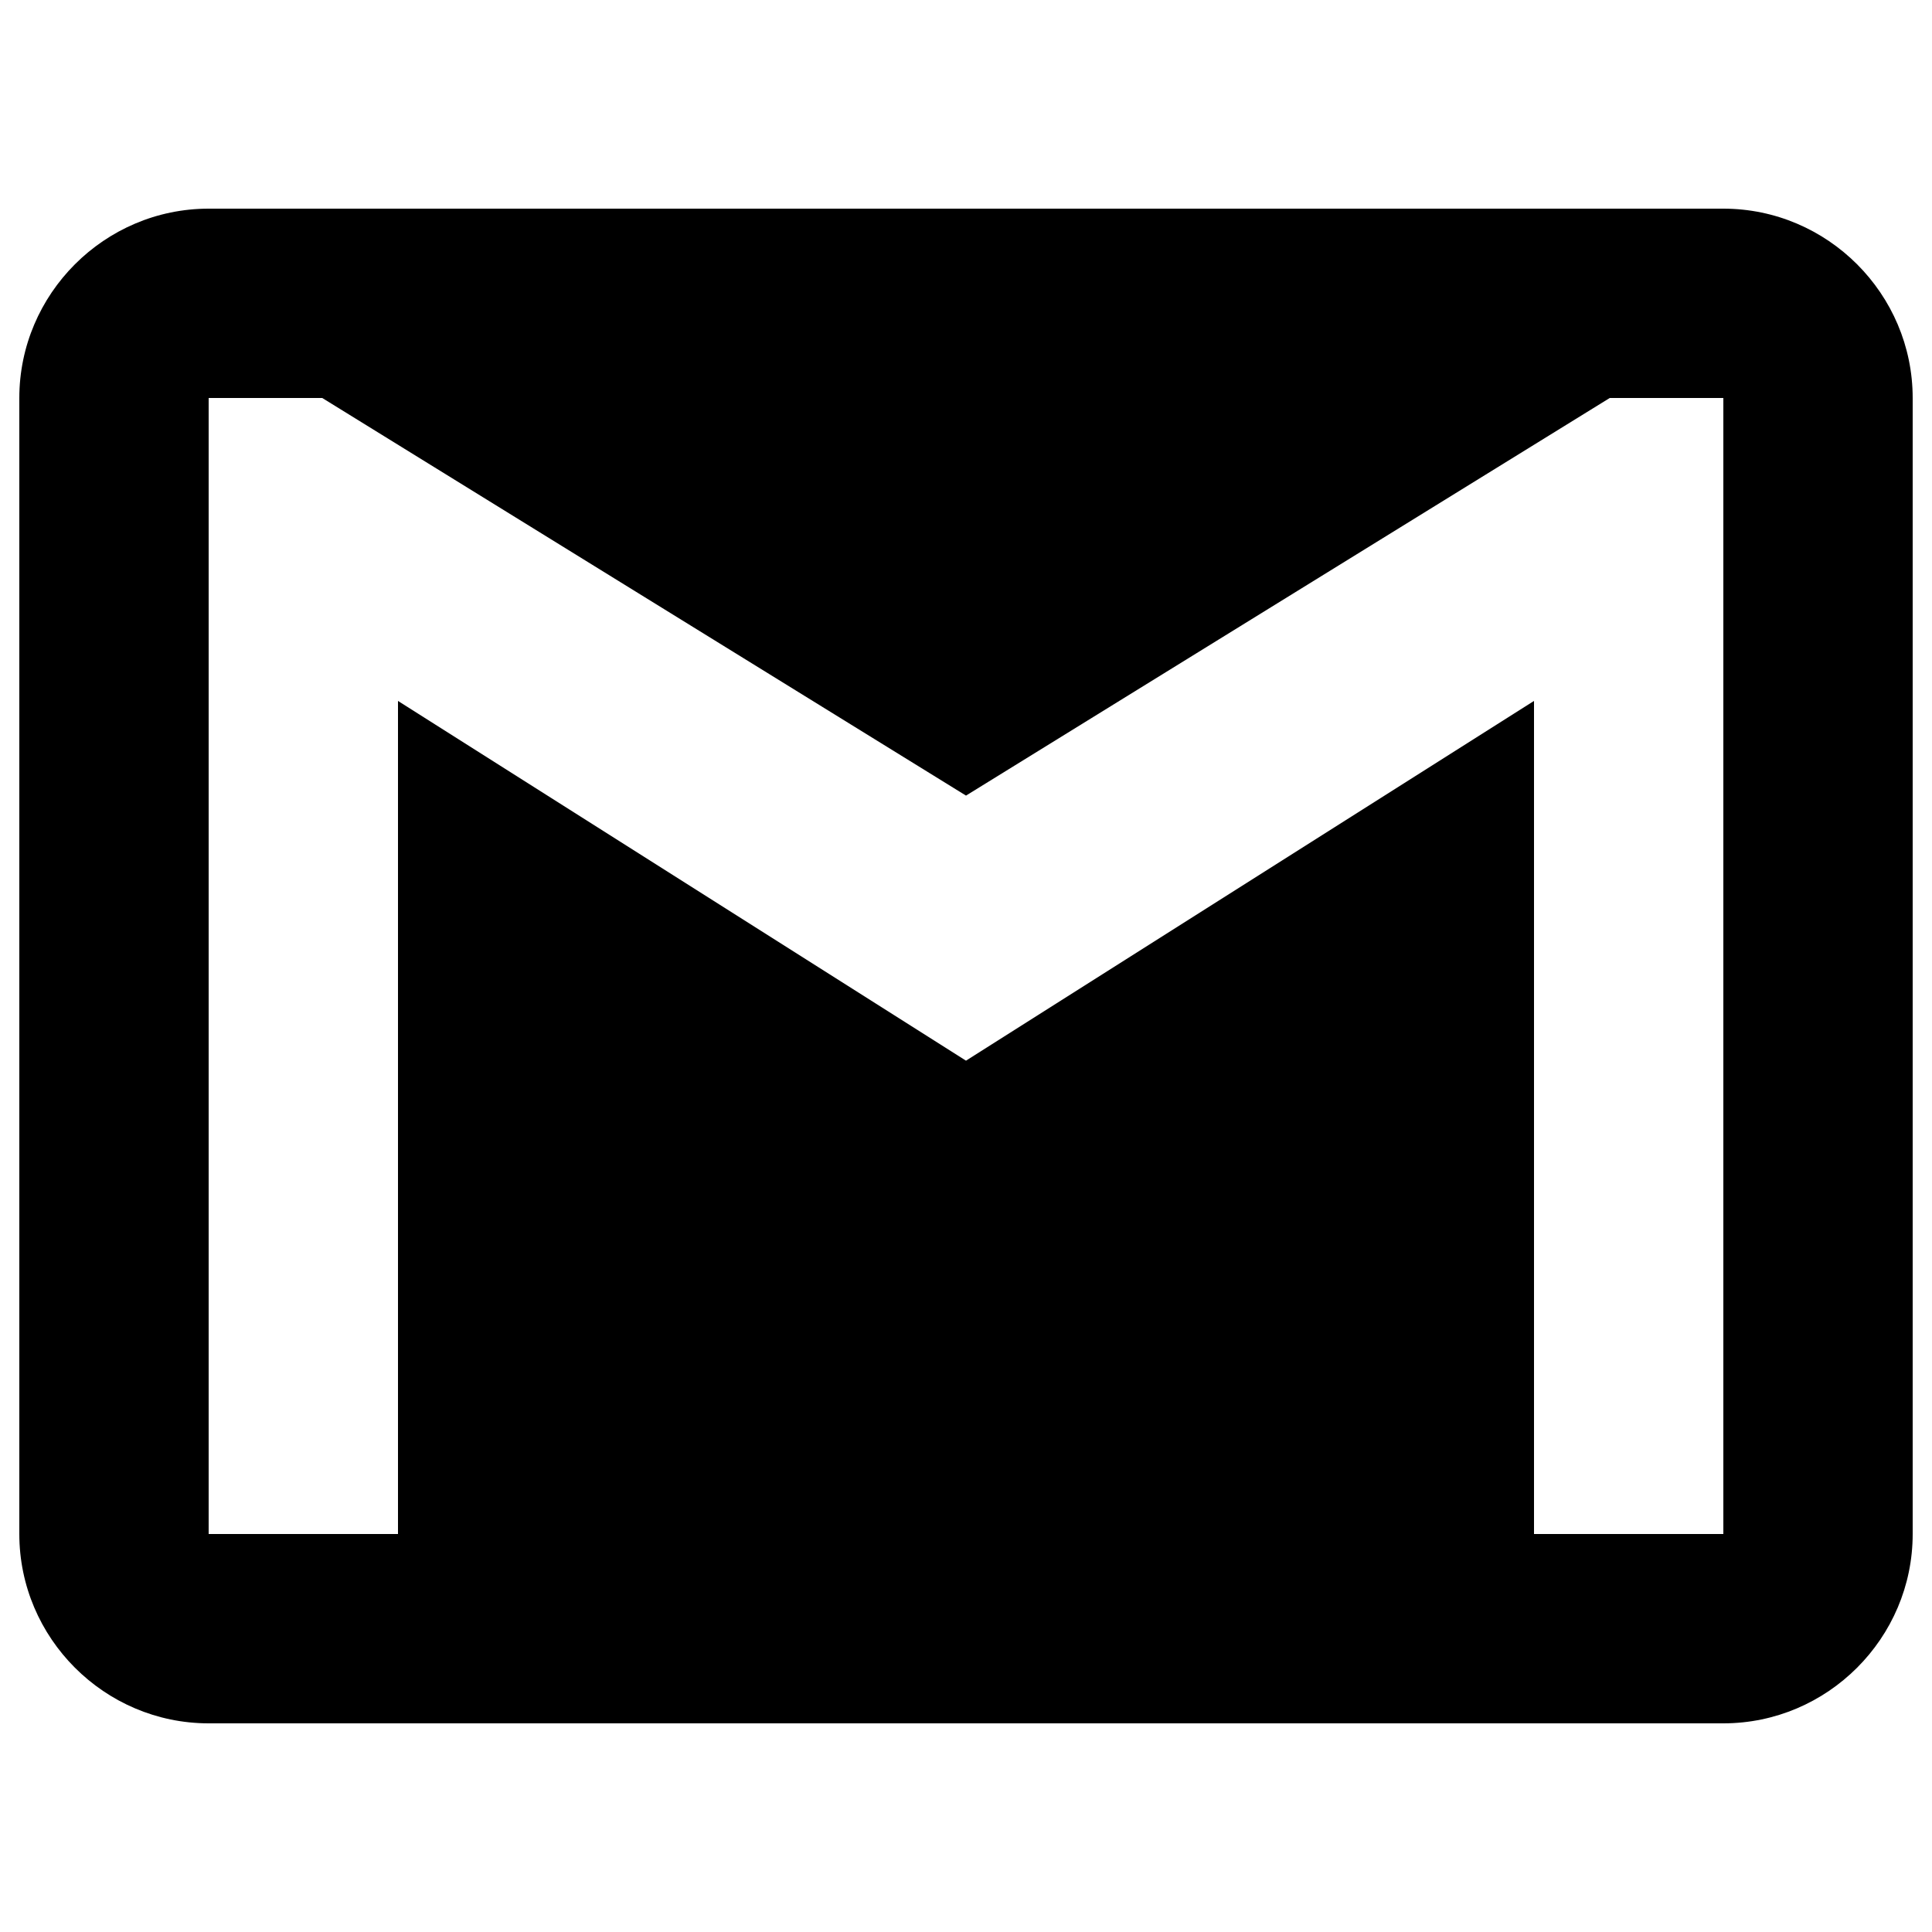
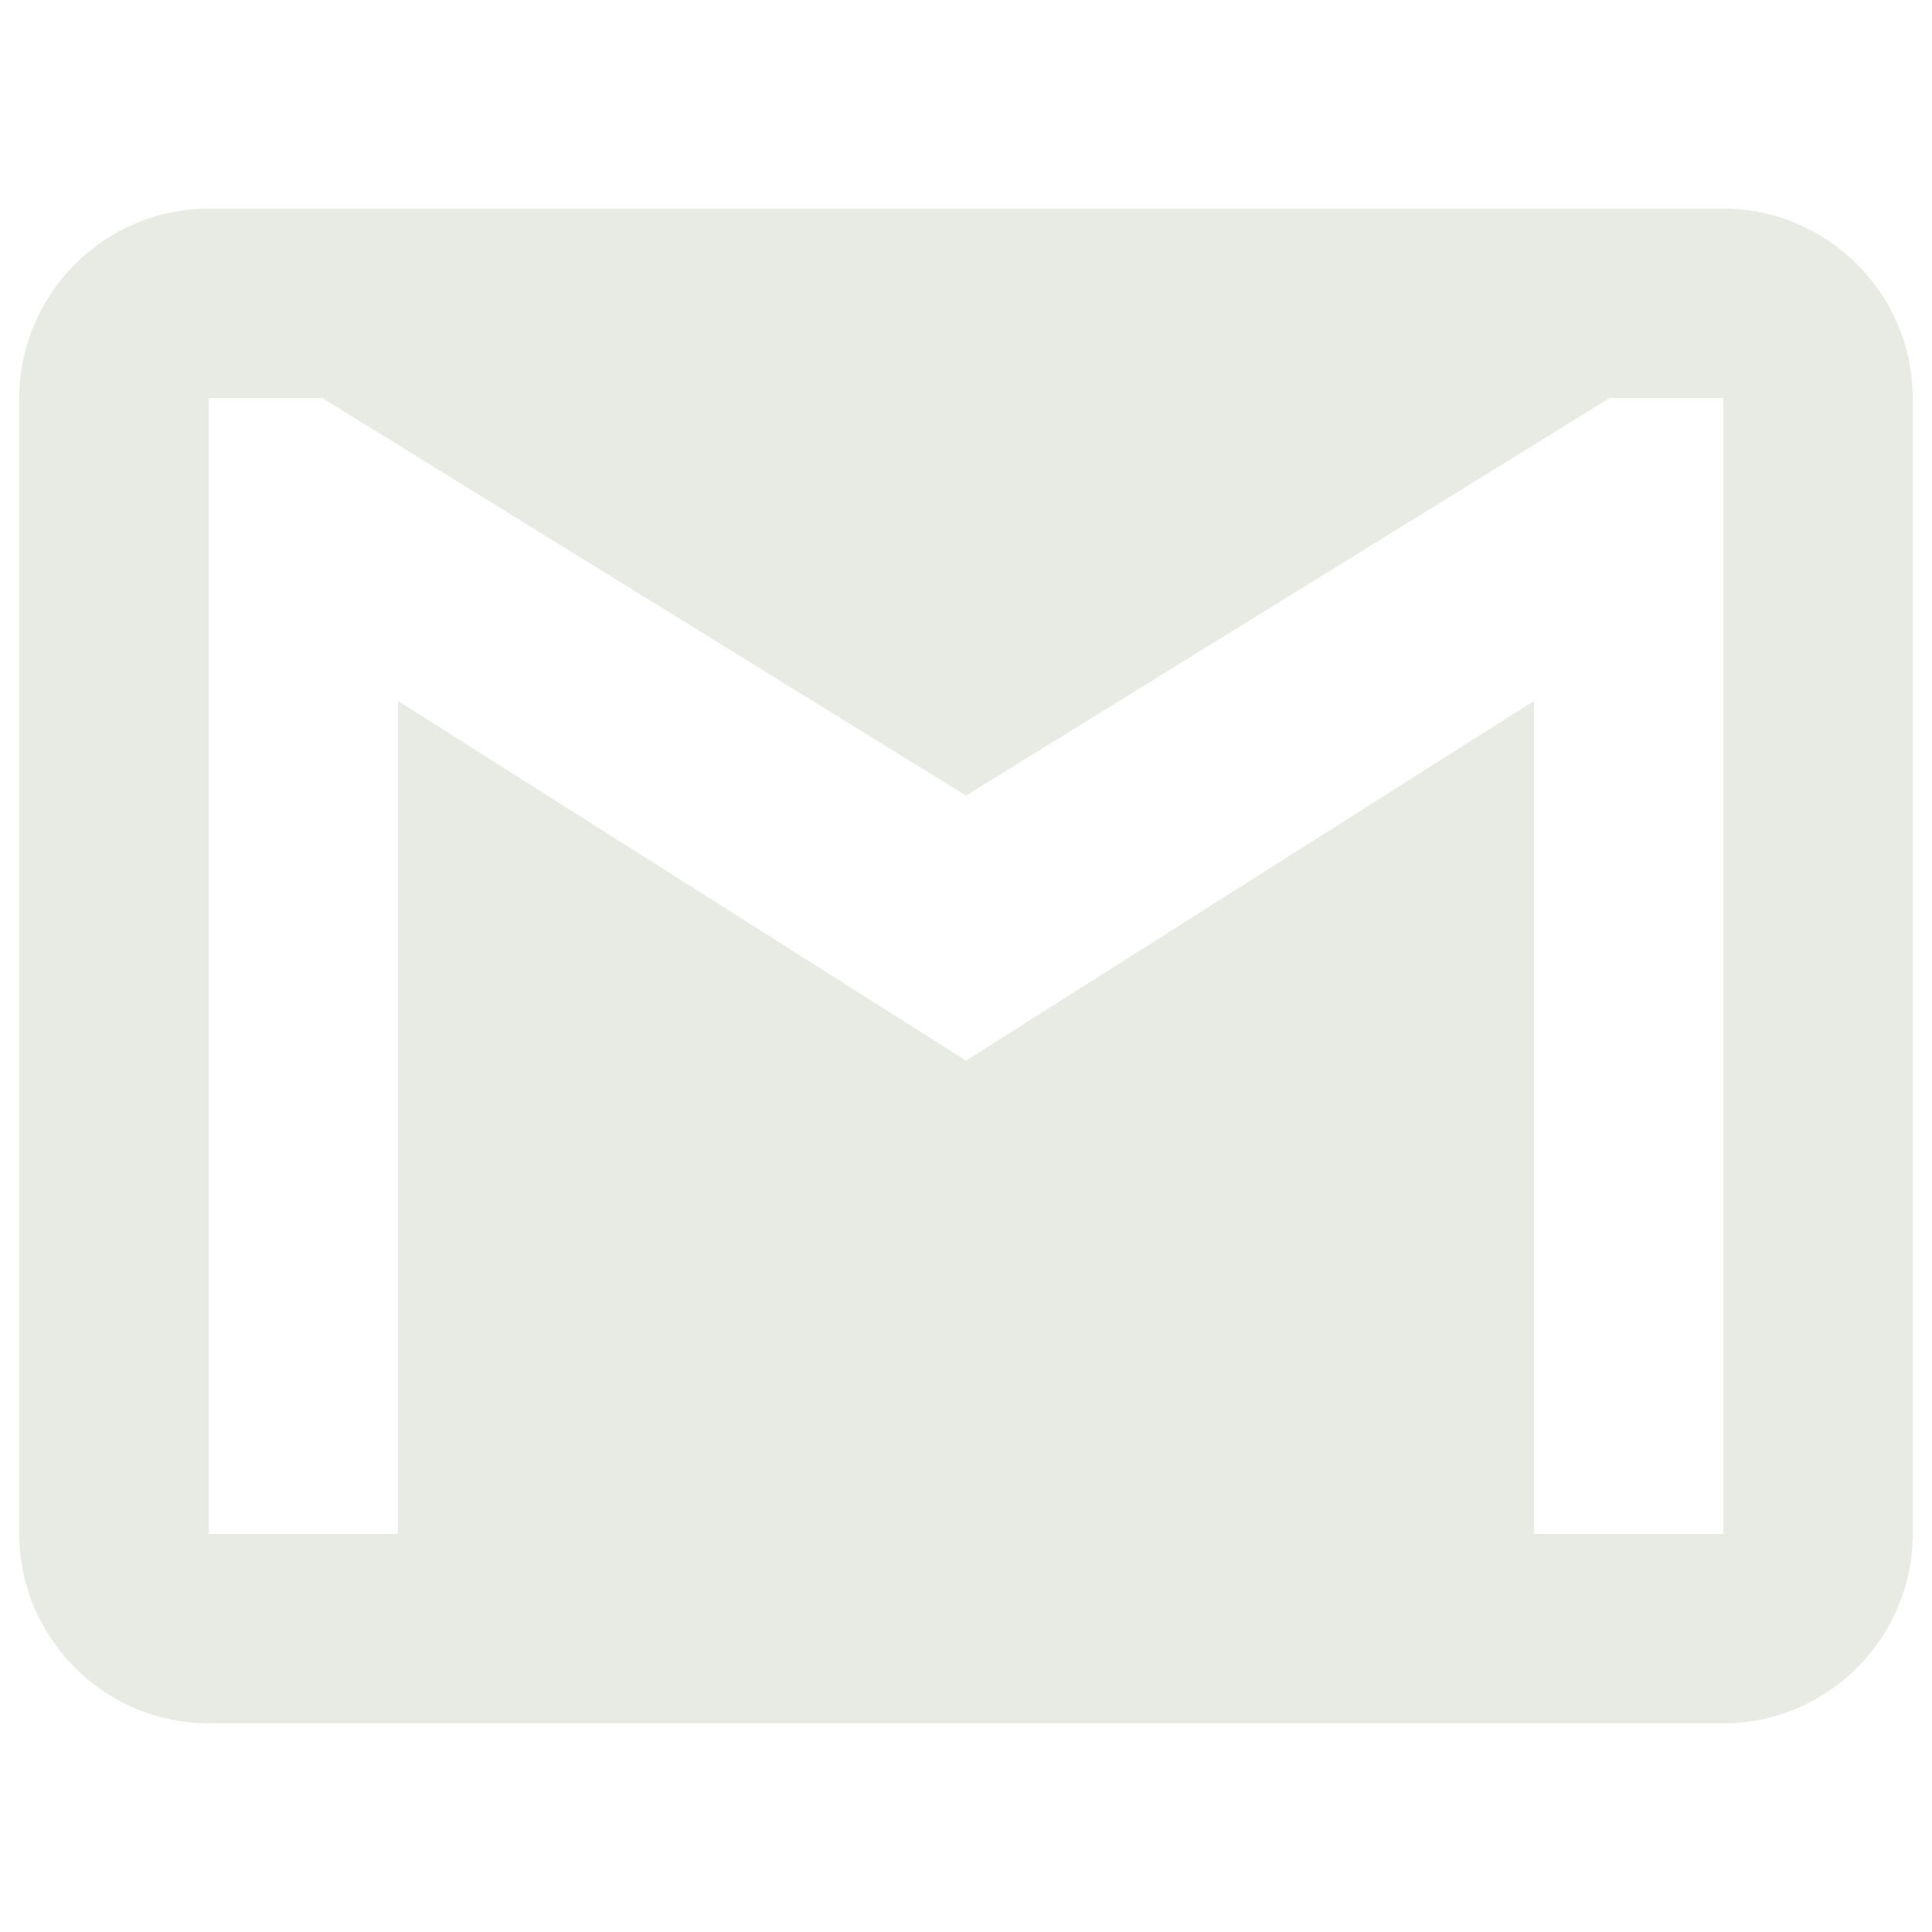
<svg xmlns="http://www.w3.org/2000/svg" version="1.1" x="0px" y="0px" viewBox="0 0 1000 1000" enable-background="new 0 0 1000 1000" xml:space="preserve">
  <g>
-     <path d="M892,108H108c-53.9,0-98,44.1-98,98v588c0,53.9,44.1,98,98,98h784c53.9,0,98-44.1,98-98V206C990,152.1,945.9,108,892,108L892,108z M892,794h-98V362.8L500,549L206,362.8V794h-98V206h58.8L500,411.8L833.2,206H892V794L892,794z" />
+     <path fill="#e8ebe4" d="M892,108H108c-53.9,0-98,44.1-98,98v588c0,53.9,44.1,98,98,98h784c53.9,0,98-44.1,98-98V206C990,152.1,945.9,108,892,108L892,108z M892,794h-98V362.8L500,549L206,362.8V794h-98V206h58.8L500,411.8L833.2,206H892V794L892,794z" />
  </g>
</svg>
